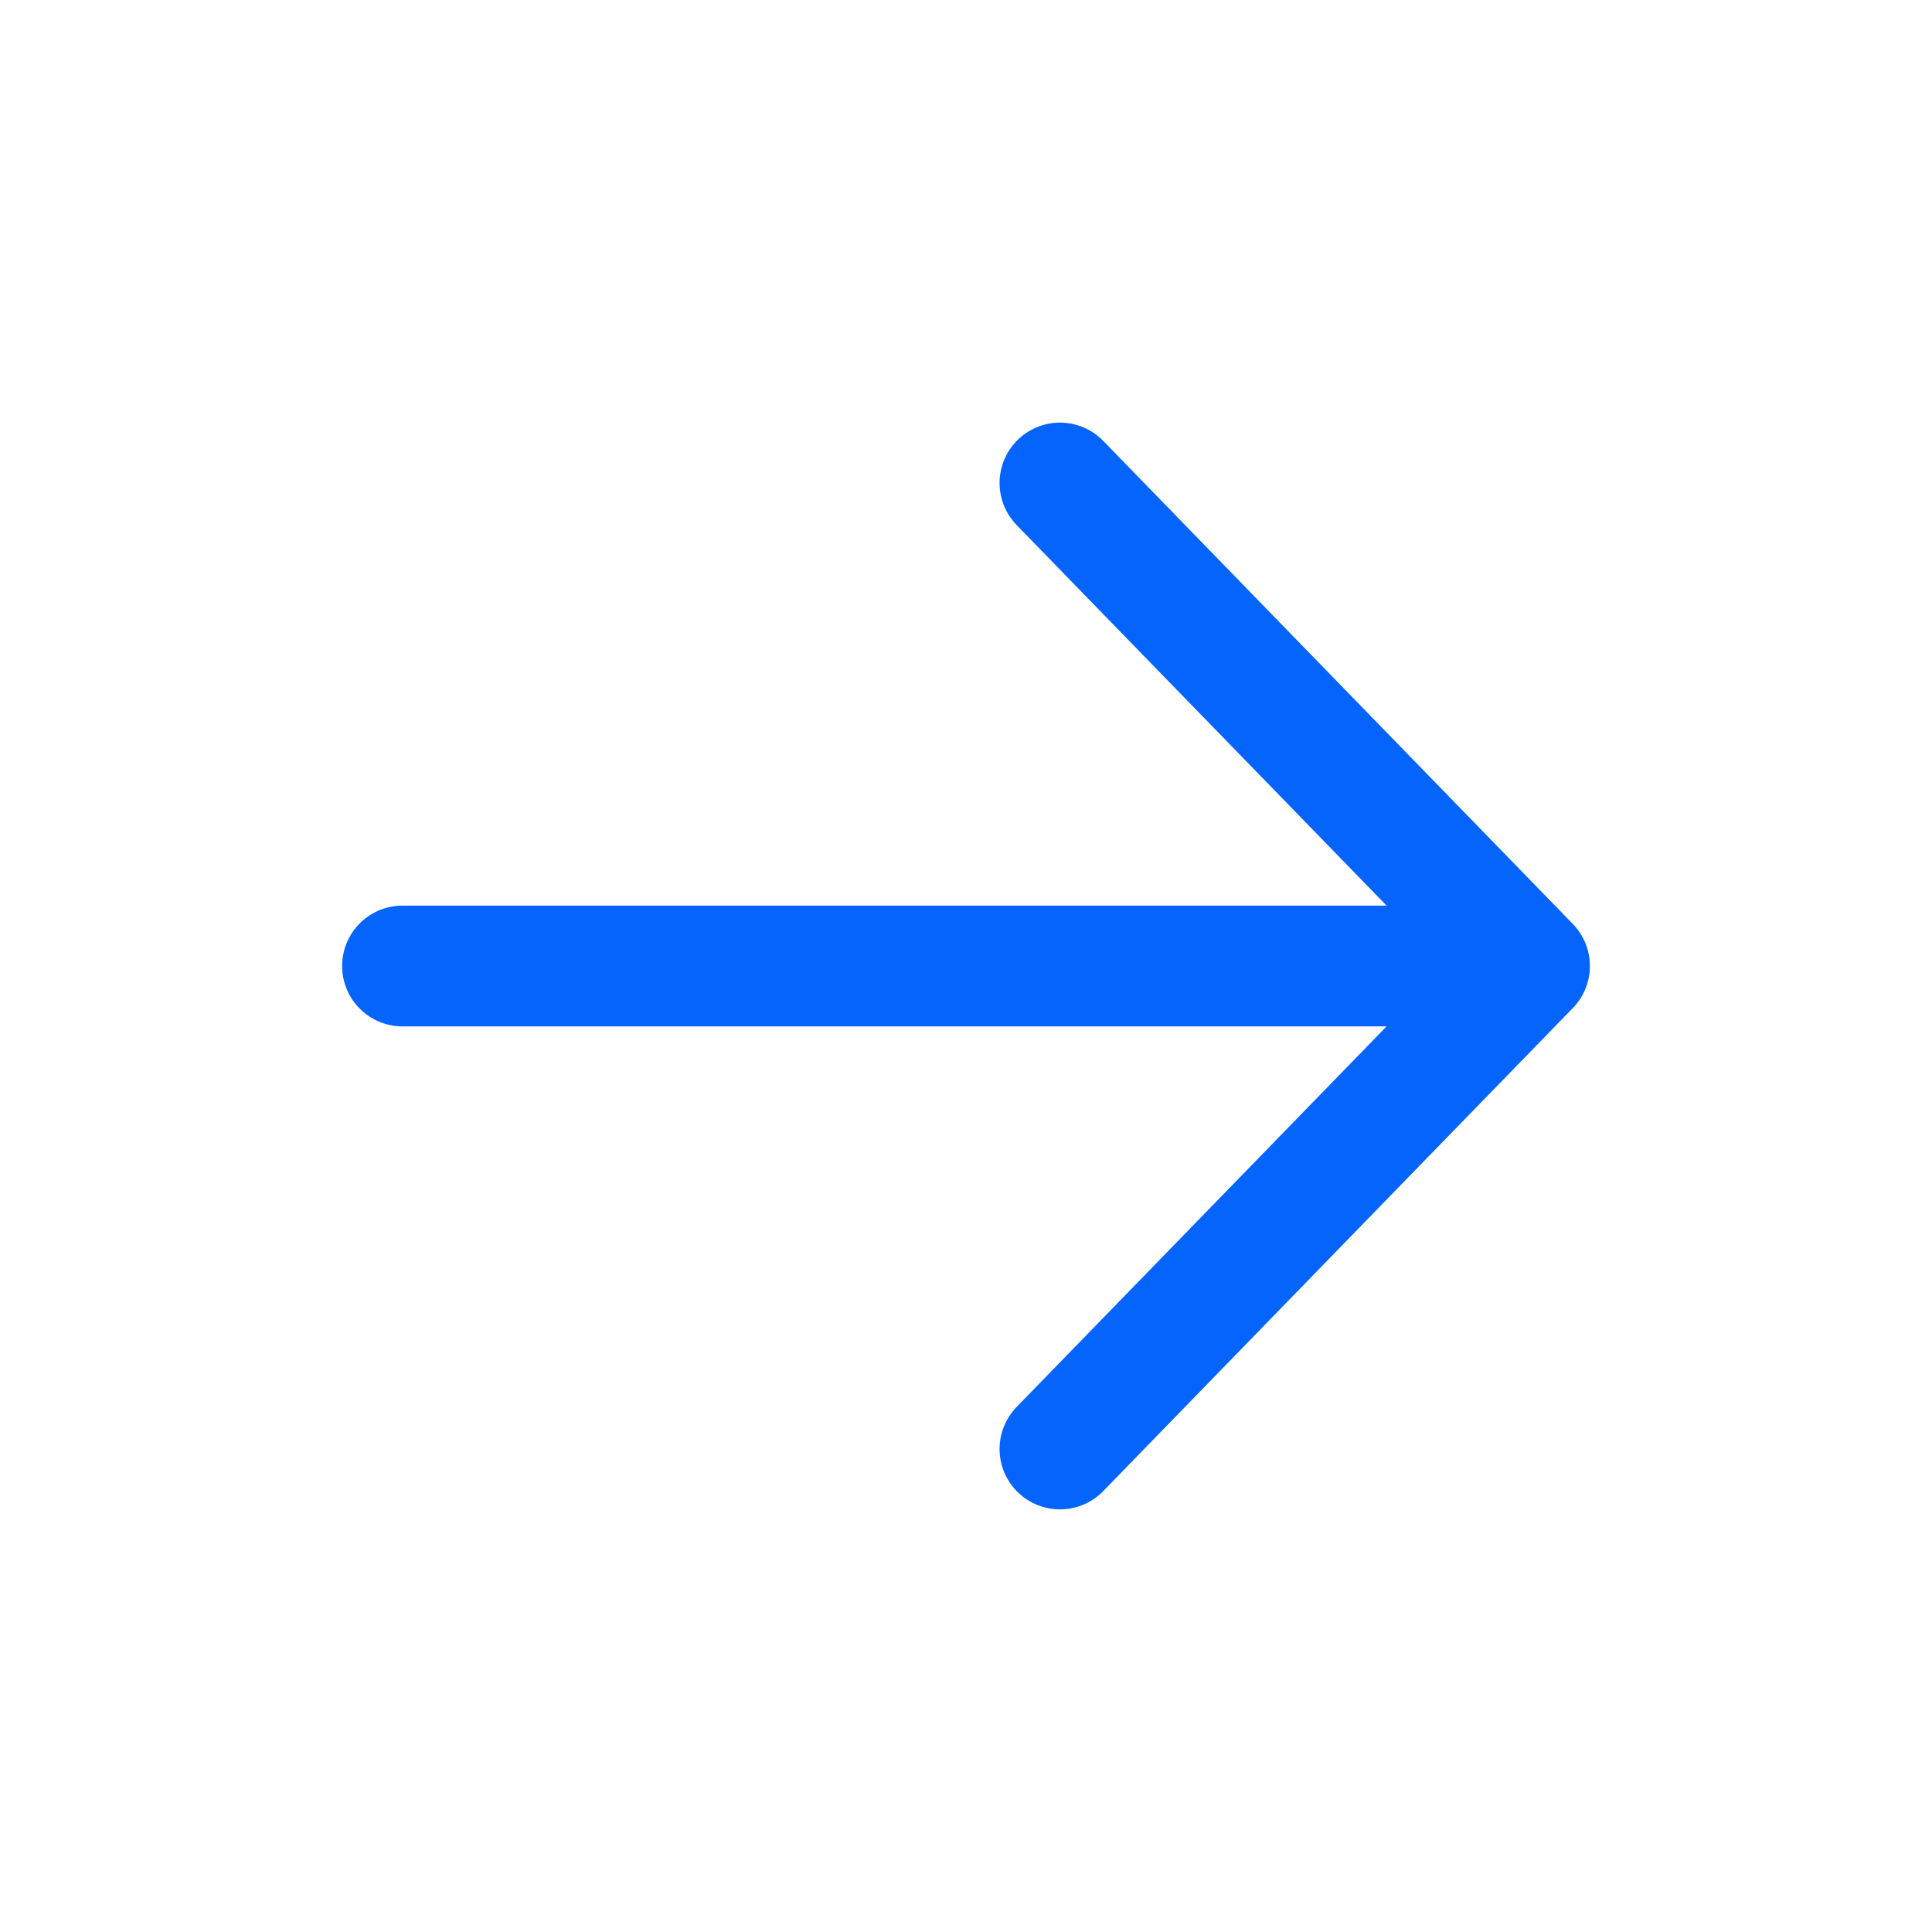
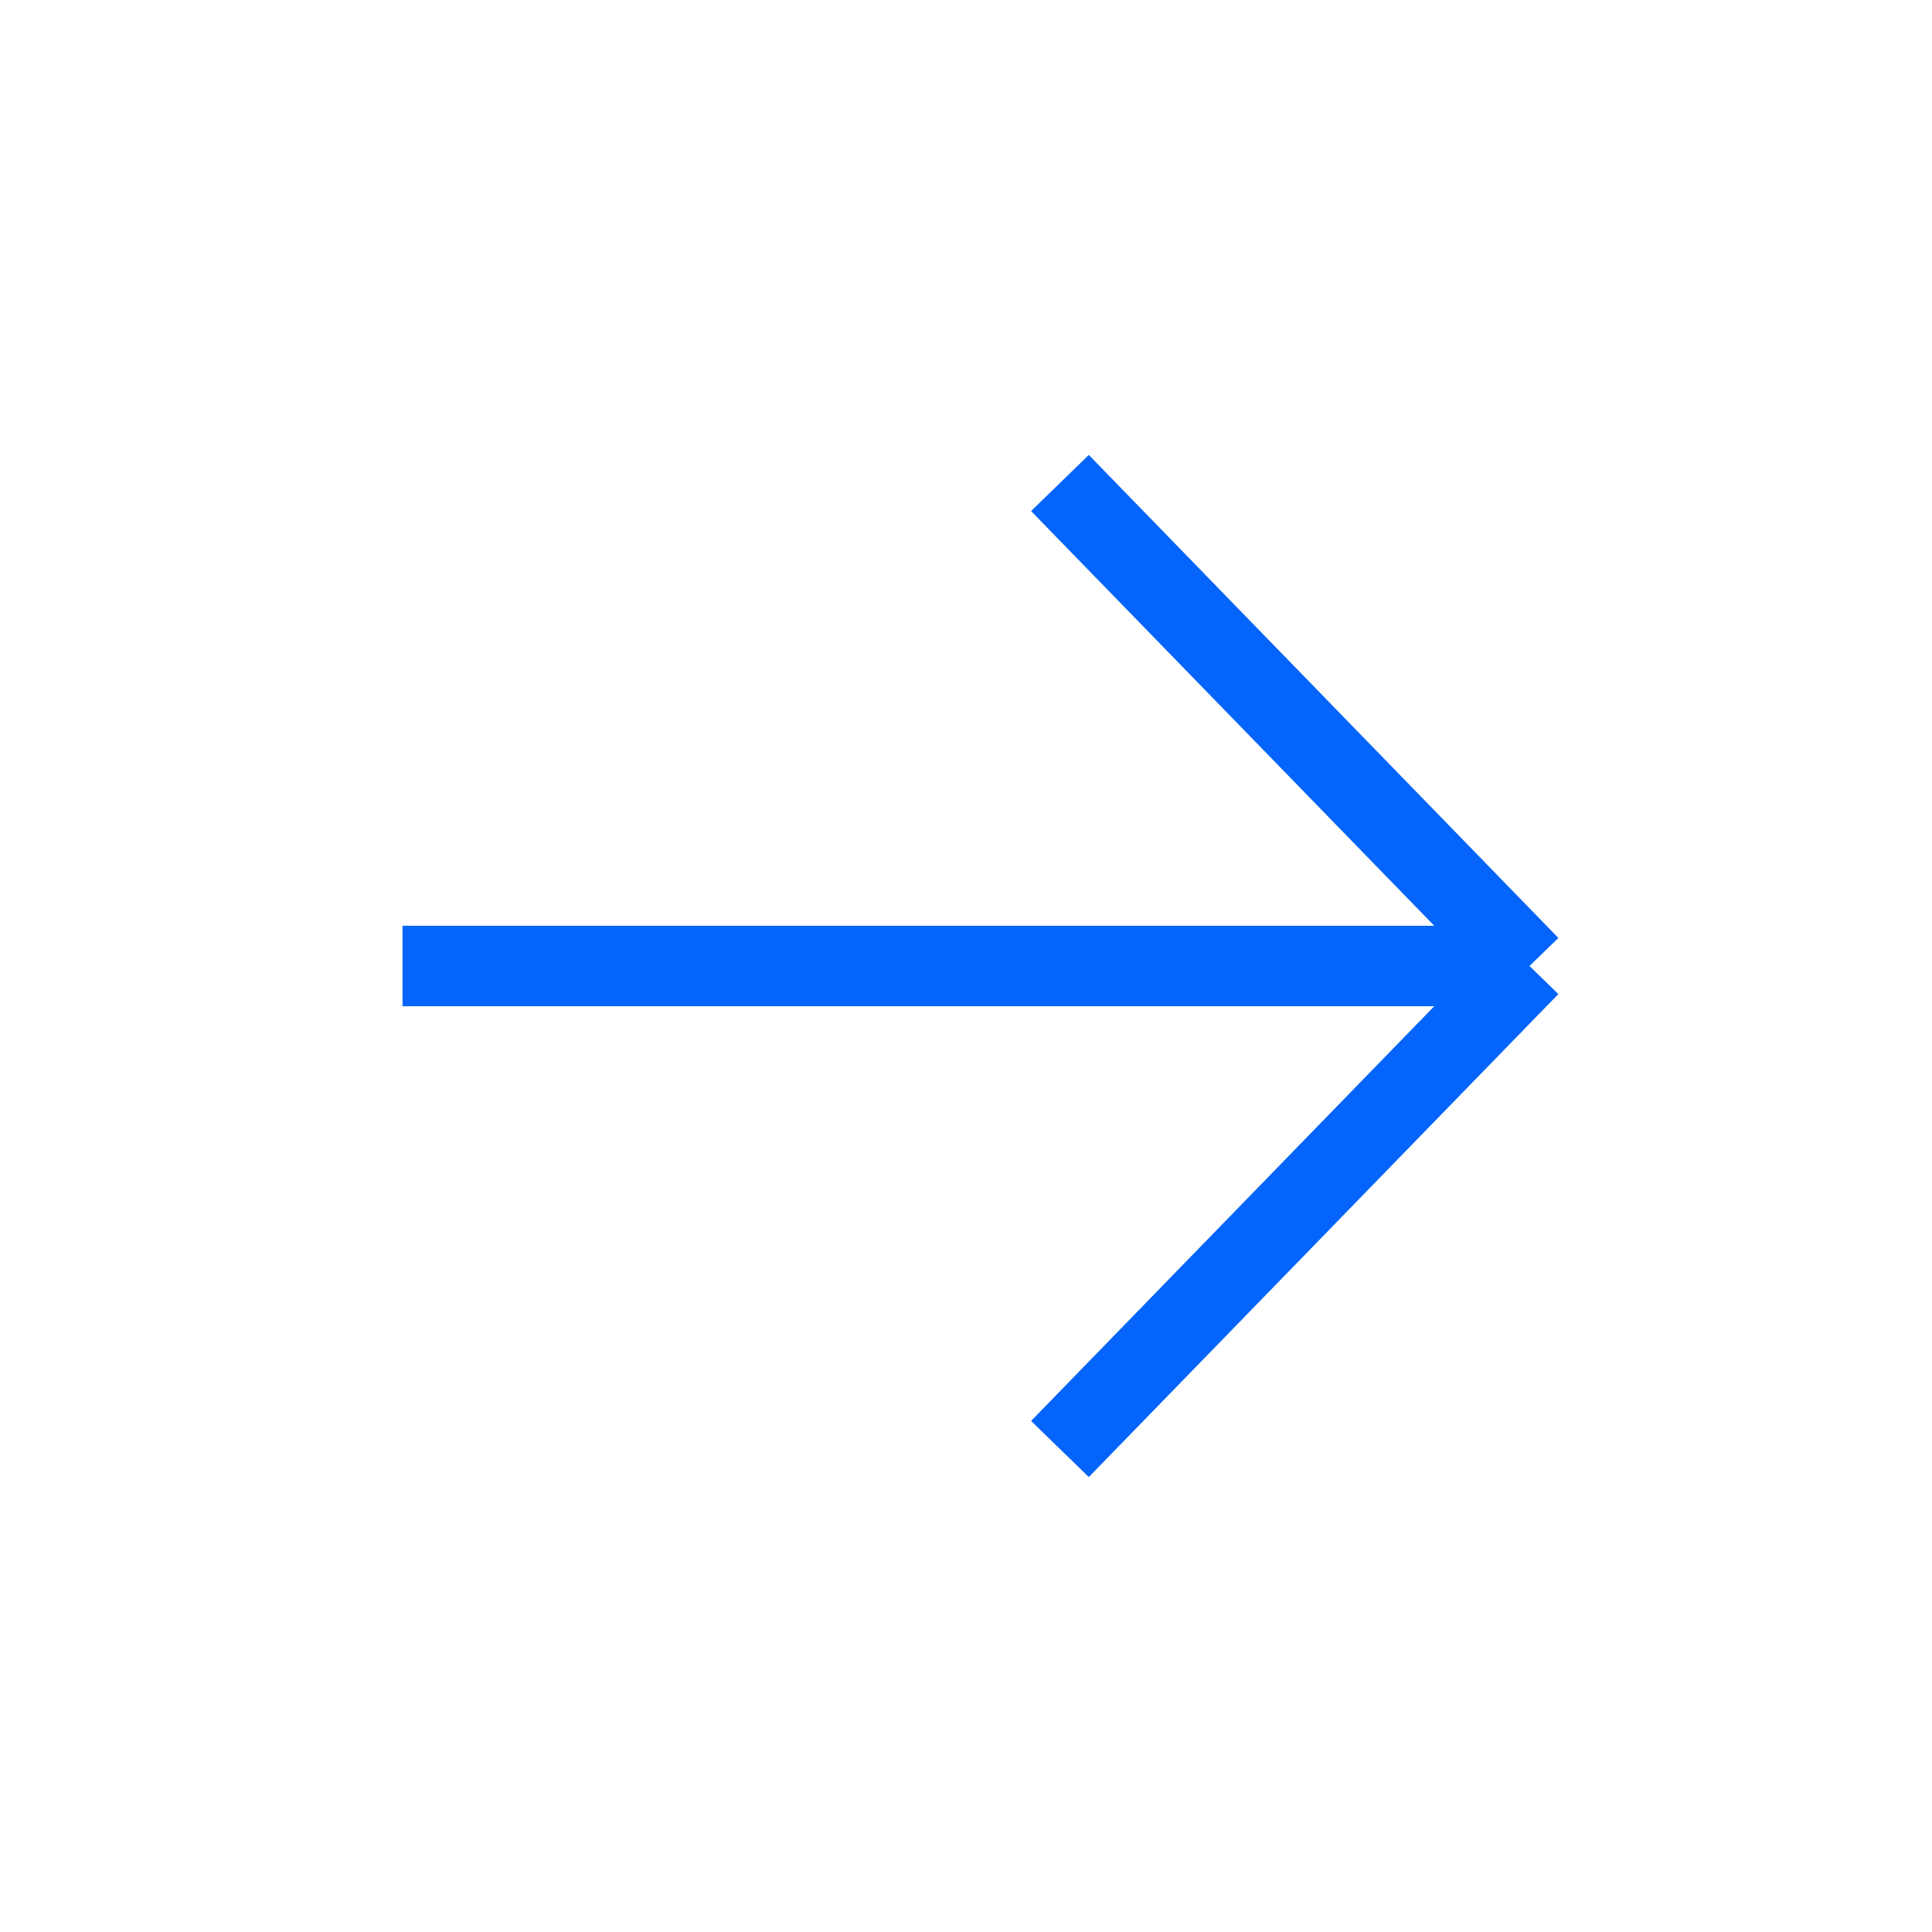
<svg xmlns="http://www.w3.org/2000/svg" width="24" height="24" viewBox="0 0 24 24" fill="none">
-   <path d="M19 12L5 12M19 12L13.167 18M19 12L13.167 6" stroke="#0464FB" stroke-width="1.5" stroke-linecap="round" stroke-linejoin="round" />
+   <path d="M19 12L5 12M19 12L13.167 18M19 12L13.167 6" stroke="#0464FB" strokeWidth="1.5" strokeLinecap="round" stroke-linejoin="round" />
</svg>
